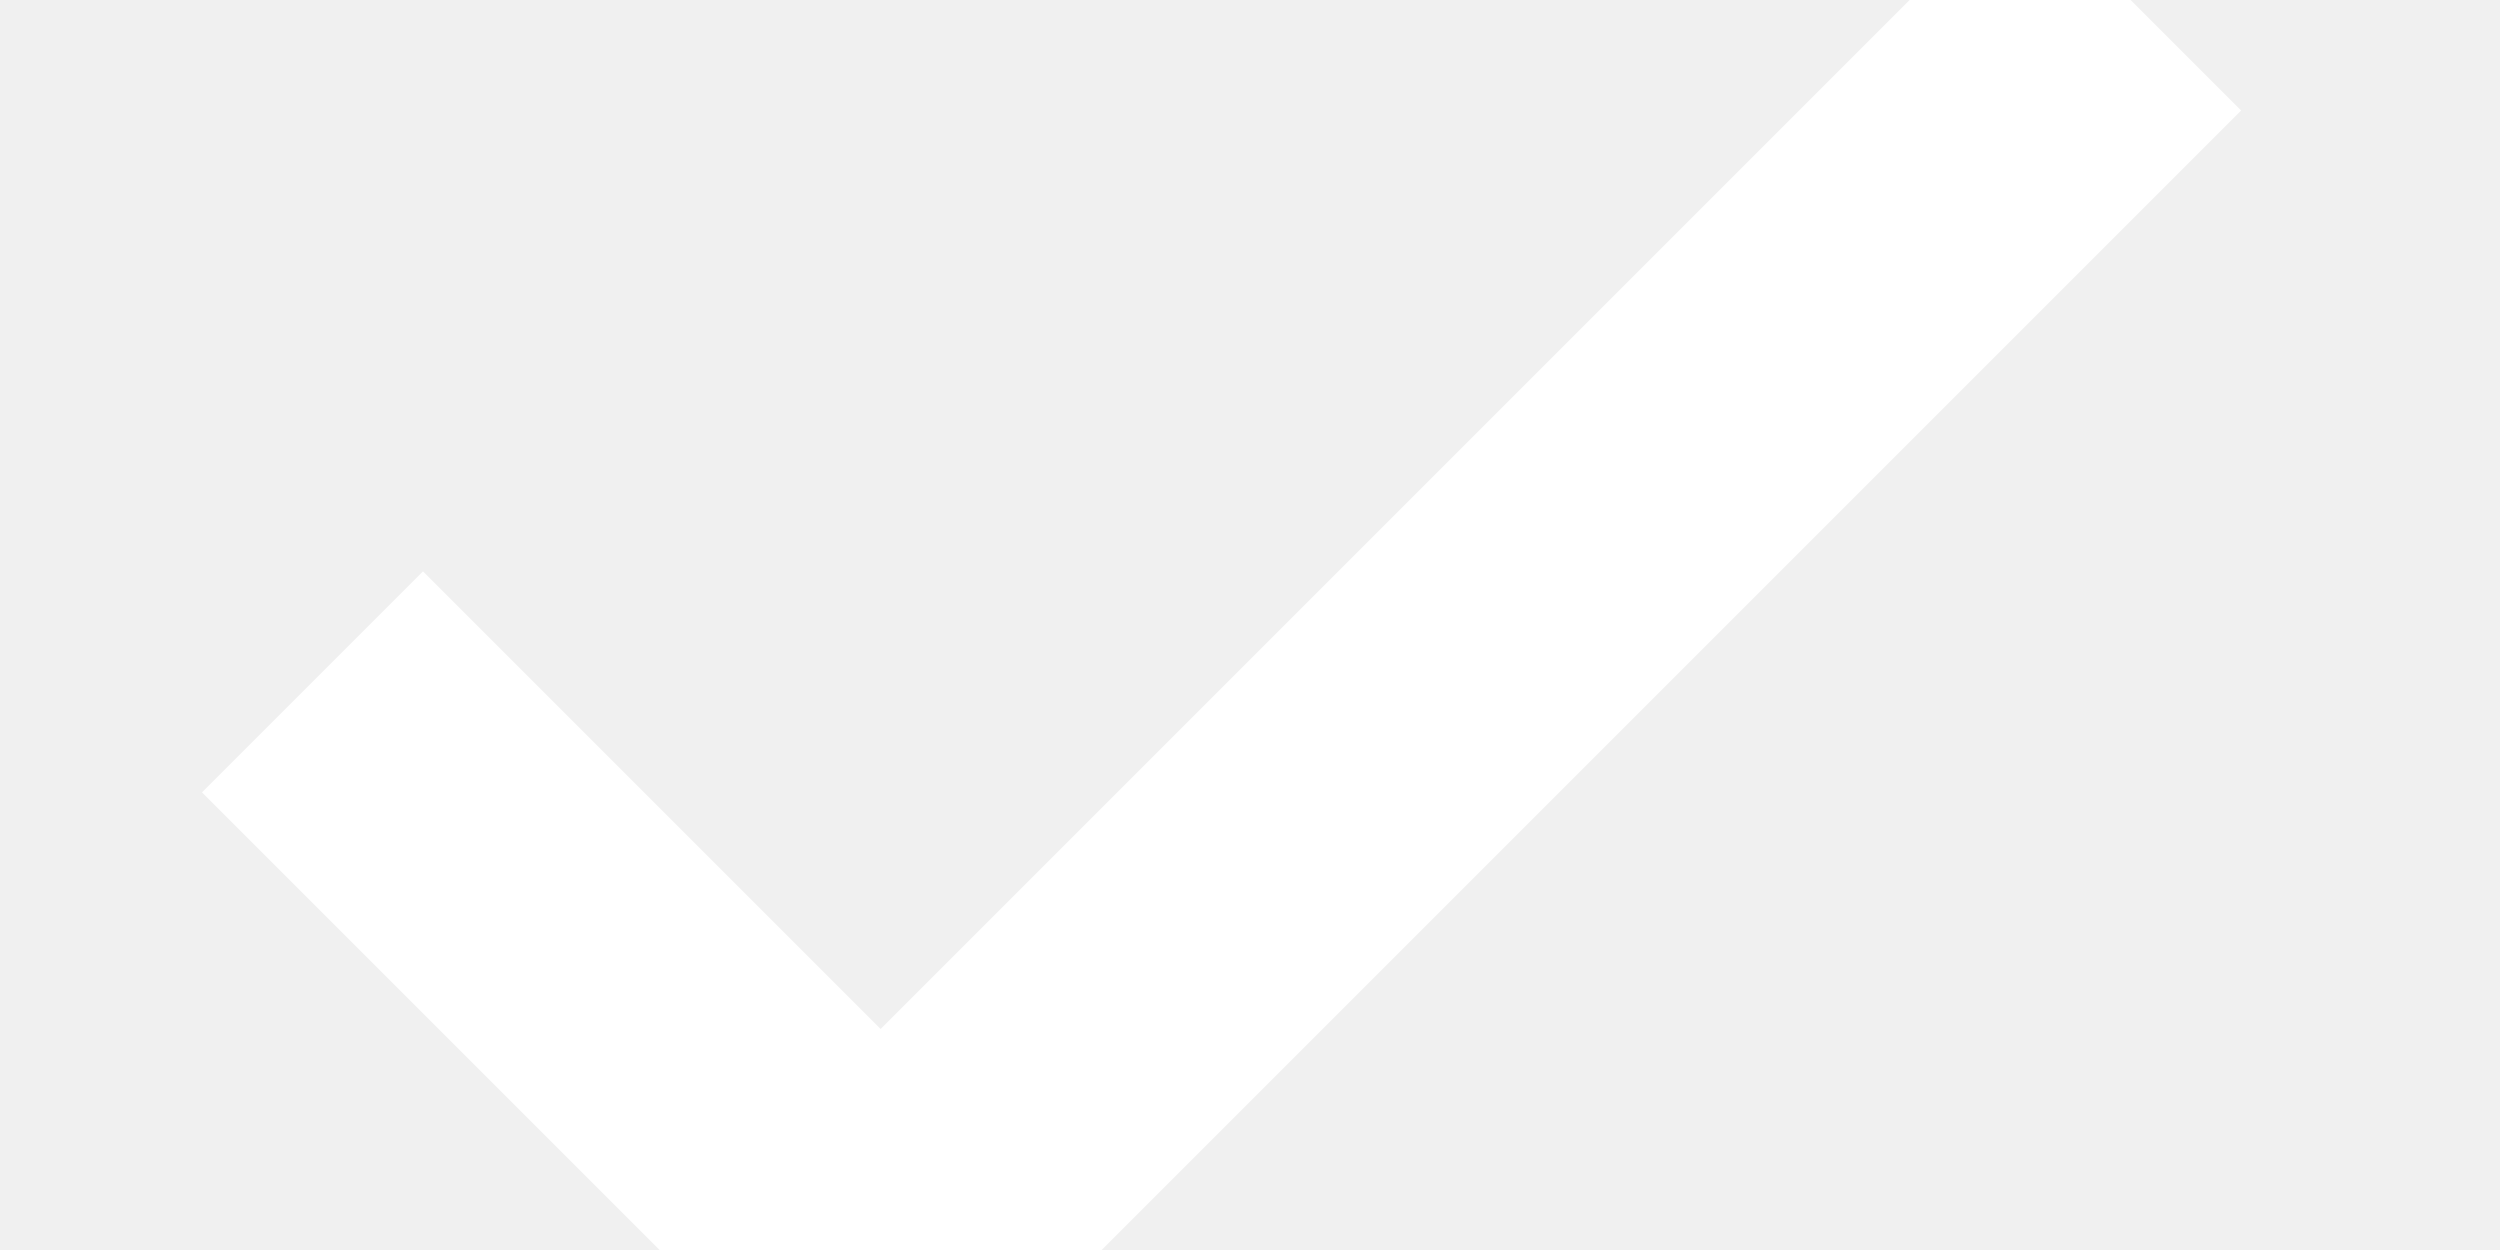
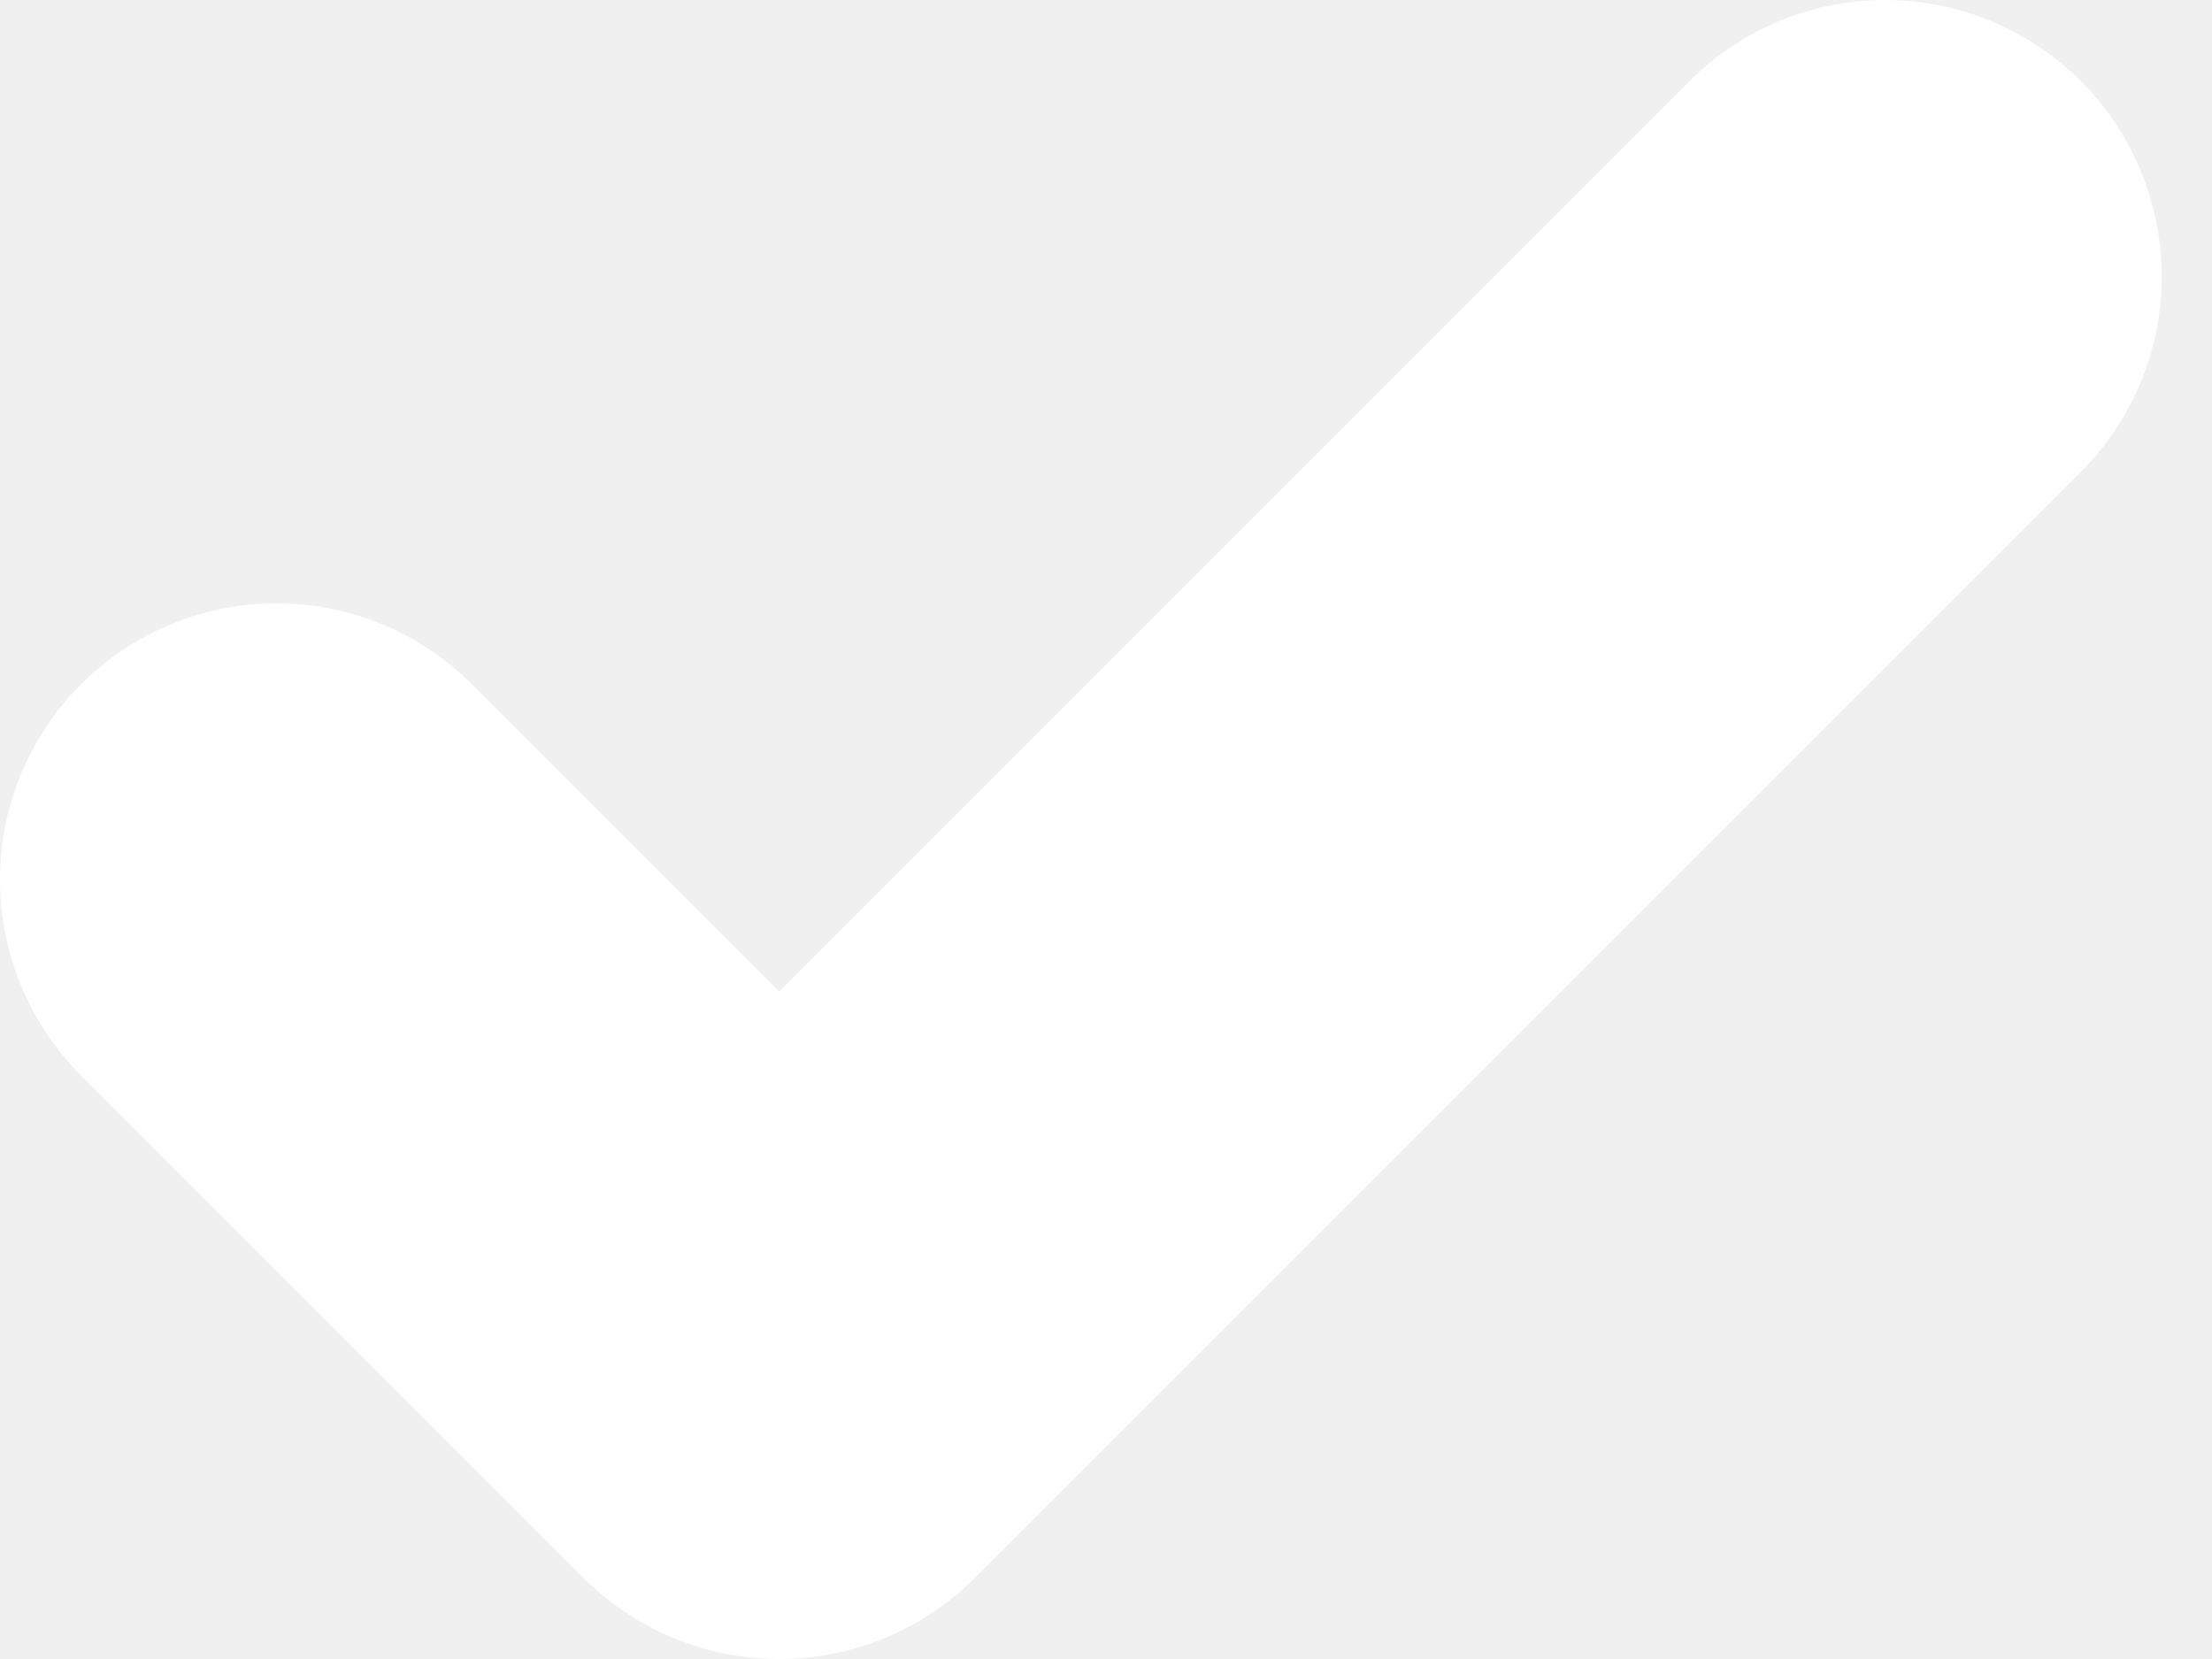
- <svg xmlns="http://www.w3.org/2000/svg" width="8px" height="4px" viewBox="0 0 8 4" version="1.1">
-   <defs />
-   <g id="Search-&amp;-Results" stroke="none" stroke-width="1" fill="none" fill-rule="evenodd">
-     <g id="Search---Results" transform="translate(-50, -553)" stroke="#FFFFFF">
-       <g id="Group-16" transform="translate(-64, 458)">
-         <g id="Group-31" transform="translate(109, 30)">
-           <g id="Group-30" transform="translate(2, 54)">
-             <g id="Group-25" transform="translate(0, 6)">
-               <g id="Group-24">
-                 <g id="check" transform="translate(4, 5)">
-                   <polyline id="Shape" points="5.818 0 1.818 4 0 2.182" />
-                 </g>
-               </g>
+ <svg xmlns="http://www.w3.org/2000/svg" width="8px" height="6px" viewBox="0 0 8 6" version="1.1">
+   <g id="Main" stroke="none" stroke-width="1" fill="none" fill-rule="evenodd" stroke-linecap="round" stroke-linejoin="round">
+     <g id="Search-Results" transform="translate(-34, -945)" stroke="#FFFFFF" stroke-width="2">
+       <g id="Filter-Side-Bar" transform="translate(0, 455)">
+         <g id="Filter-Group" transform="translate(30, 325)">
+           <g id="Filter-Option" transform="translate(0, 160)">
+             <g id="check" transform="translate(5, 6)">
+               <polyline id="Shape" points="5.818 0 1.818 4 0 2.182" />
            </g>
          </g>
        </g>
      </g>
    </g>
  </g>
</svg>
